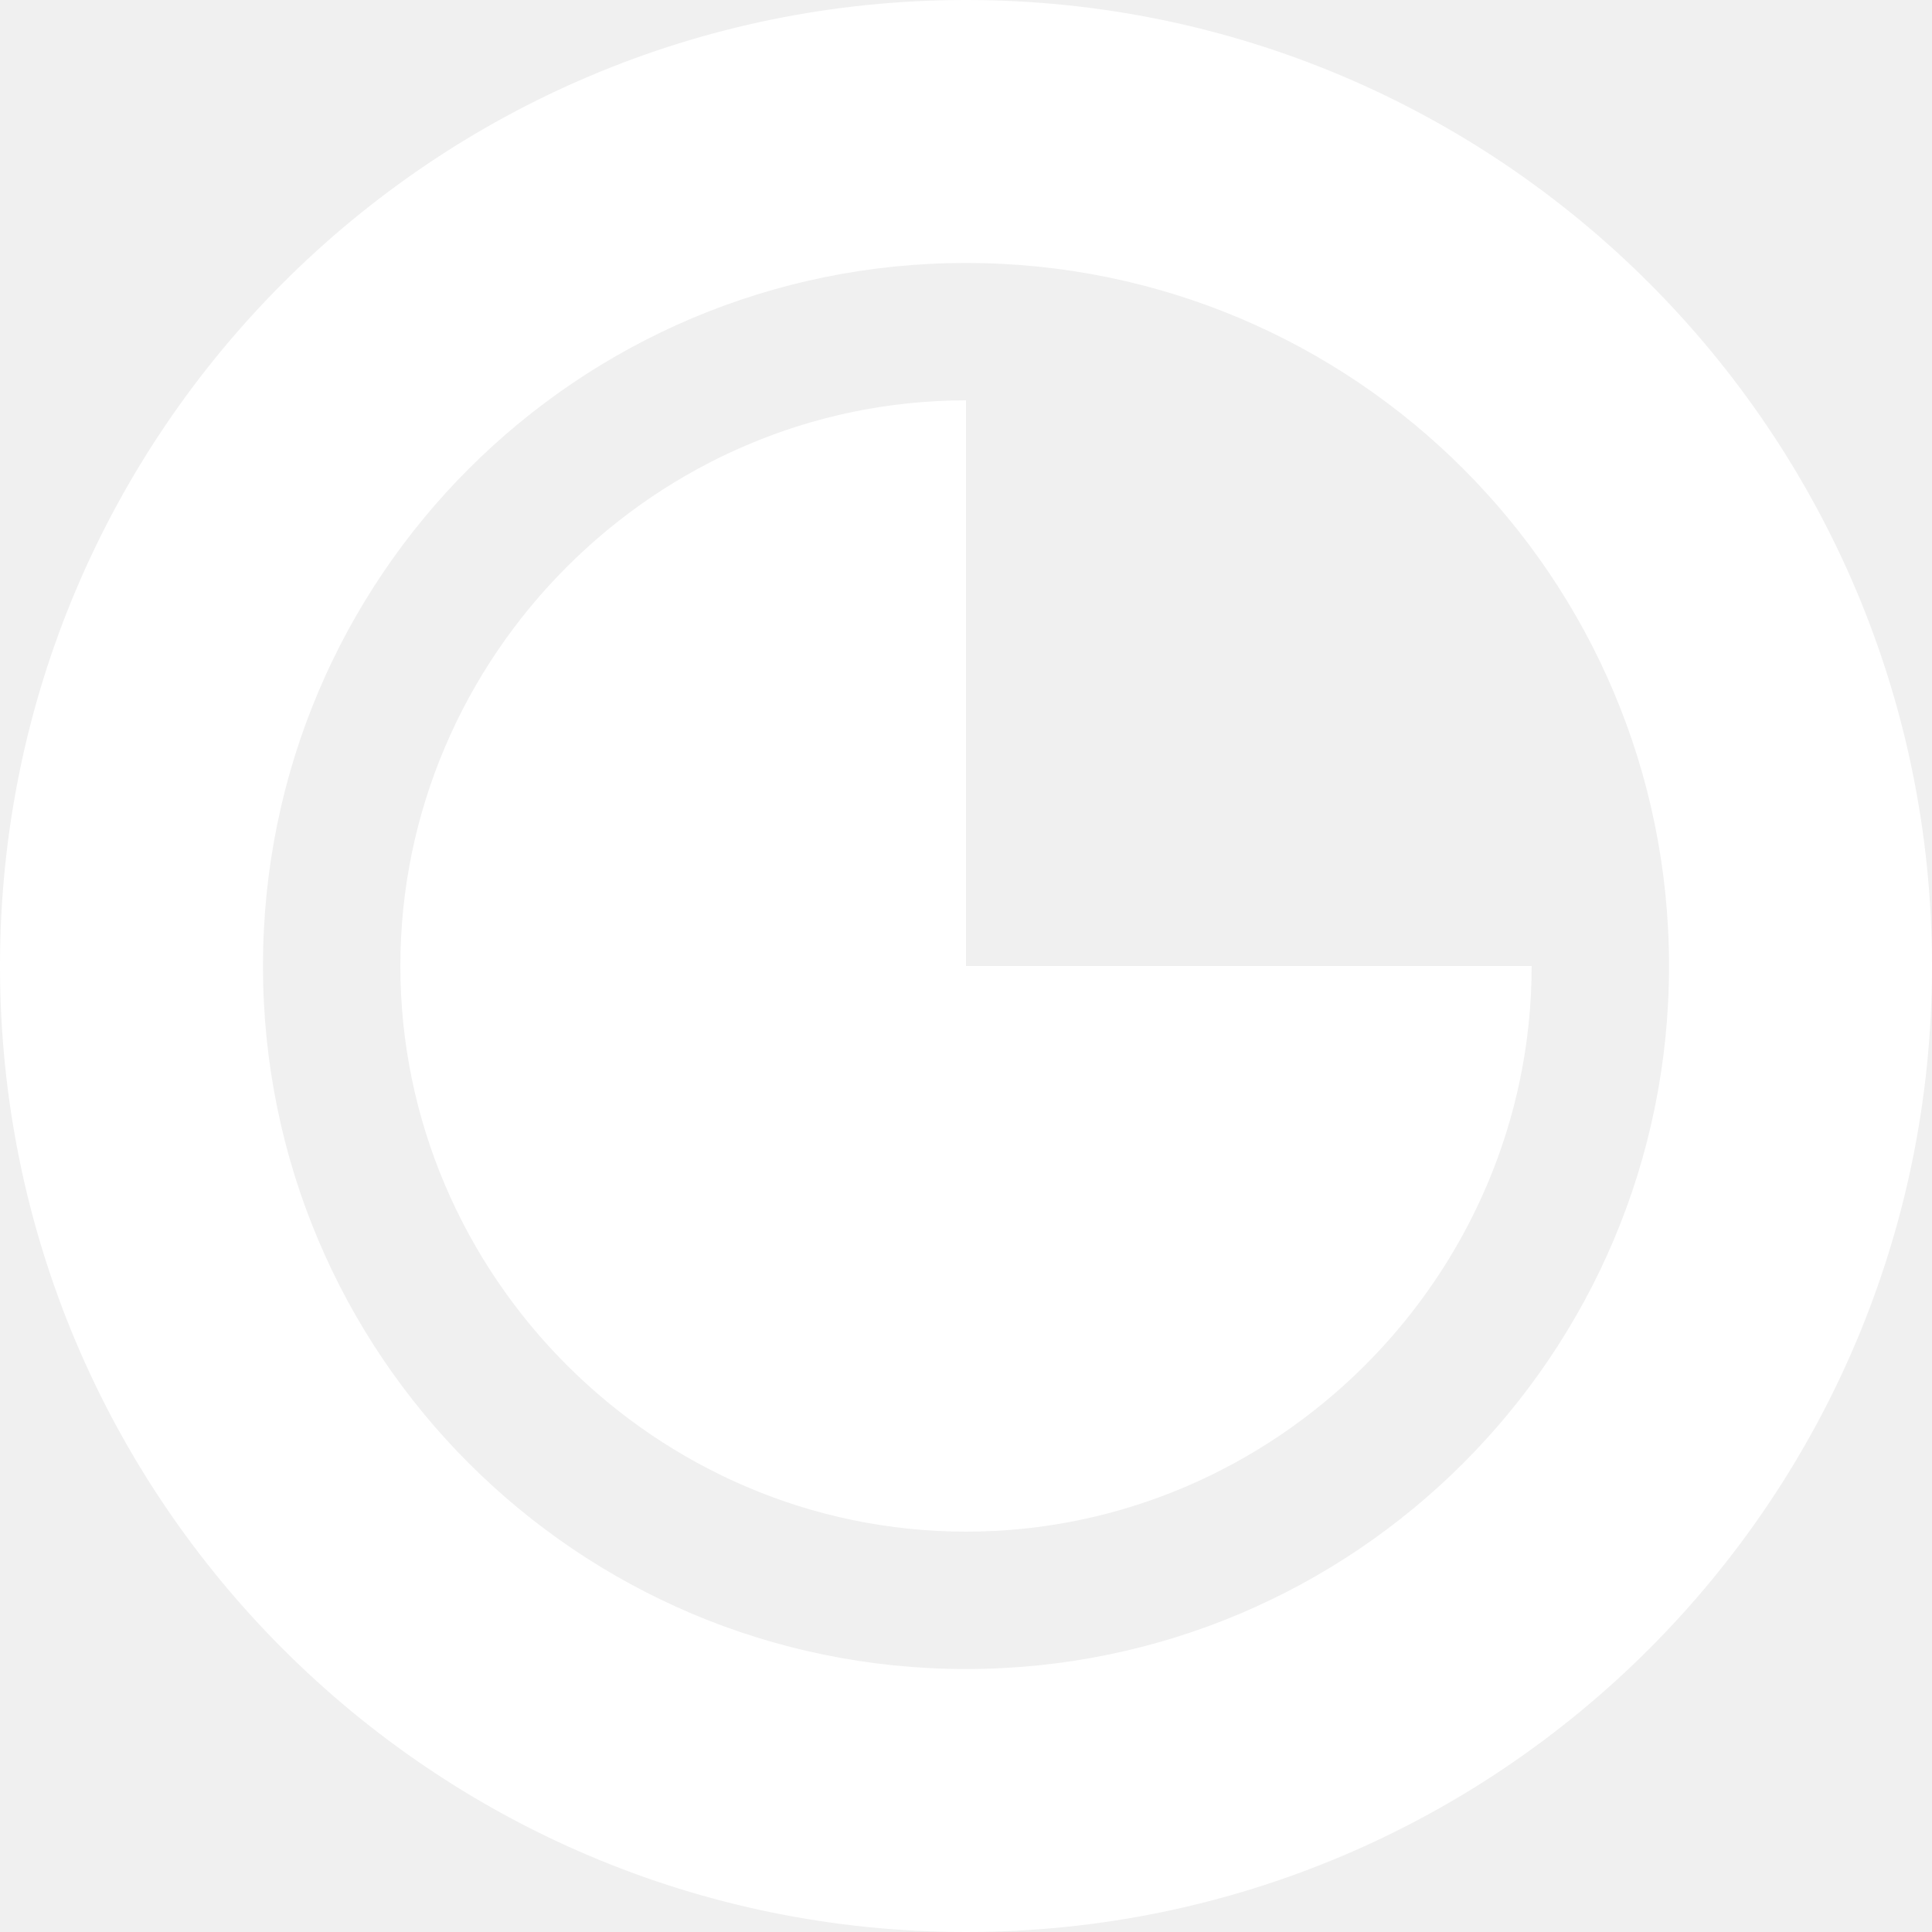
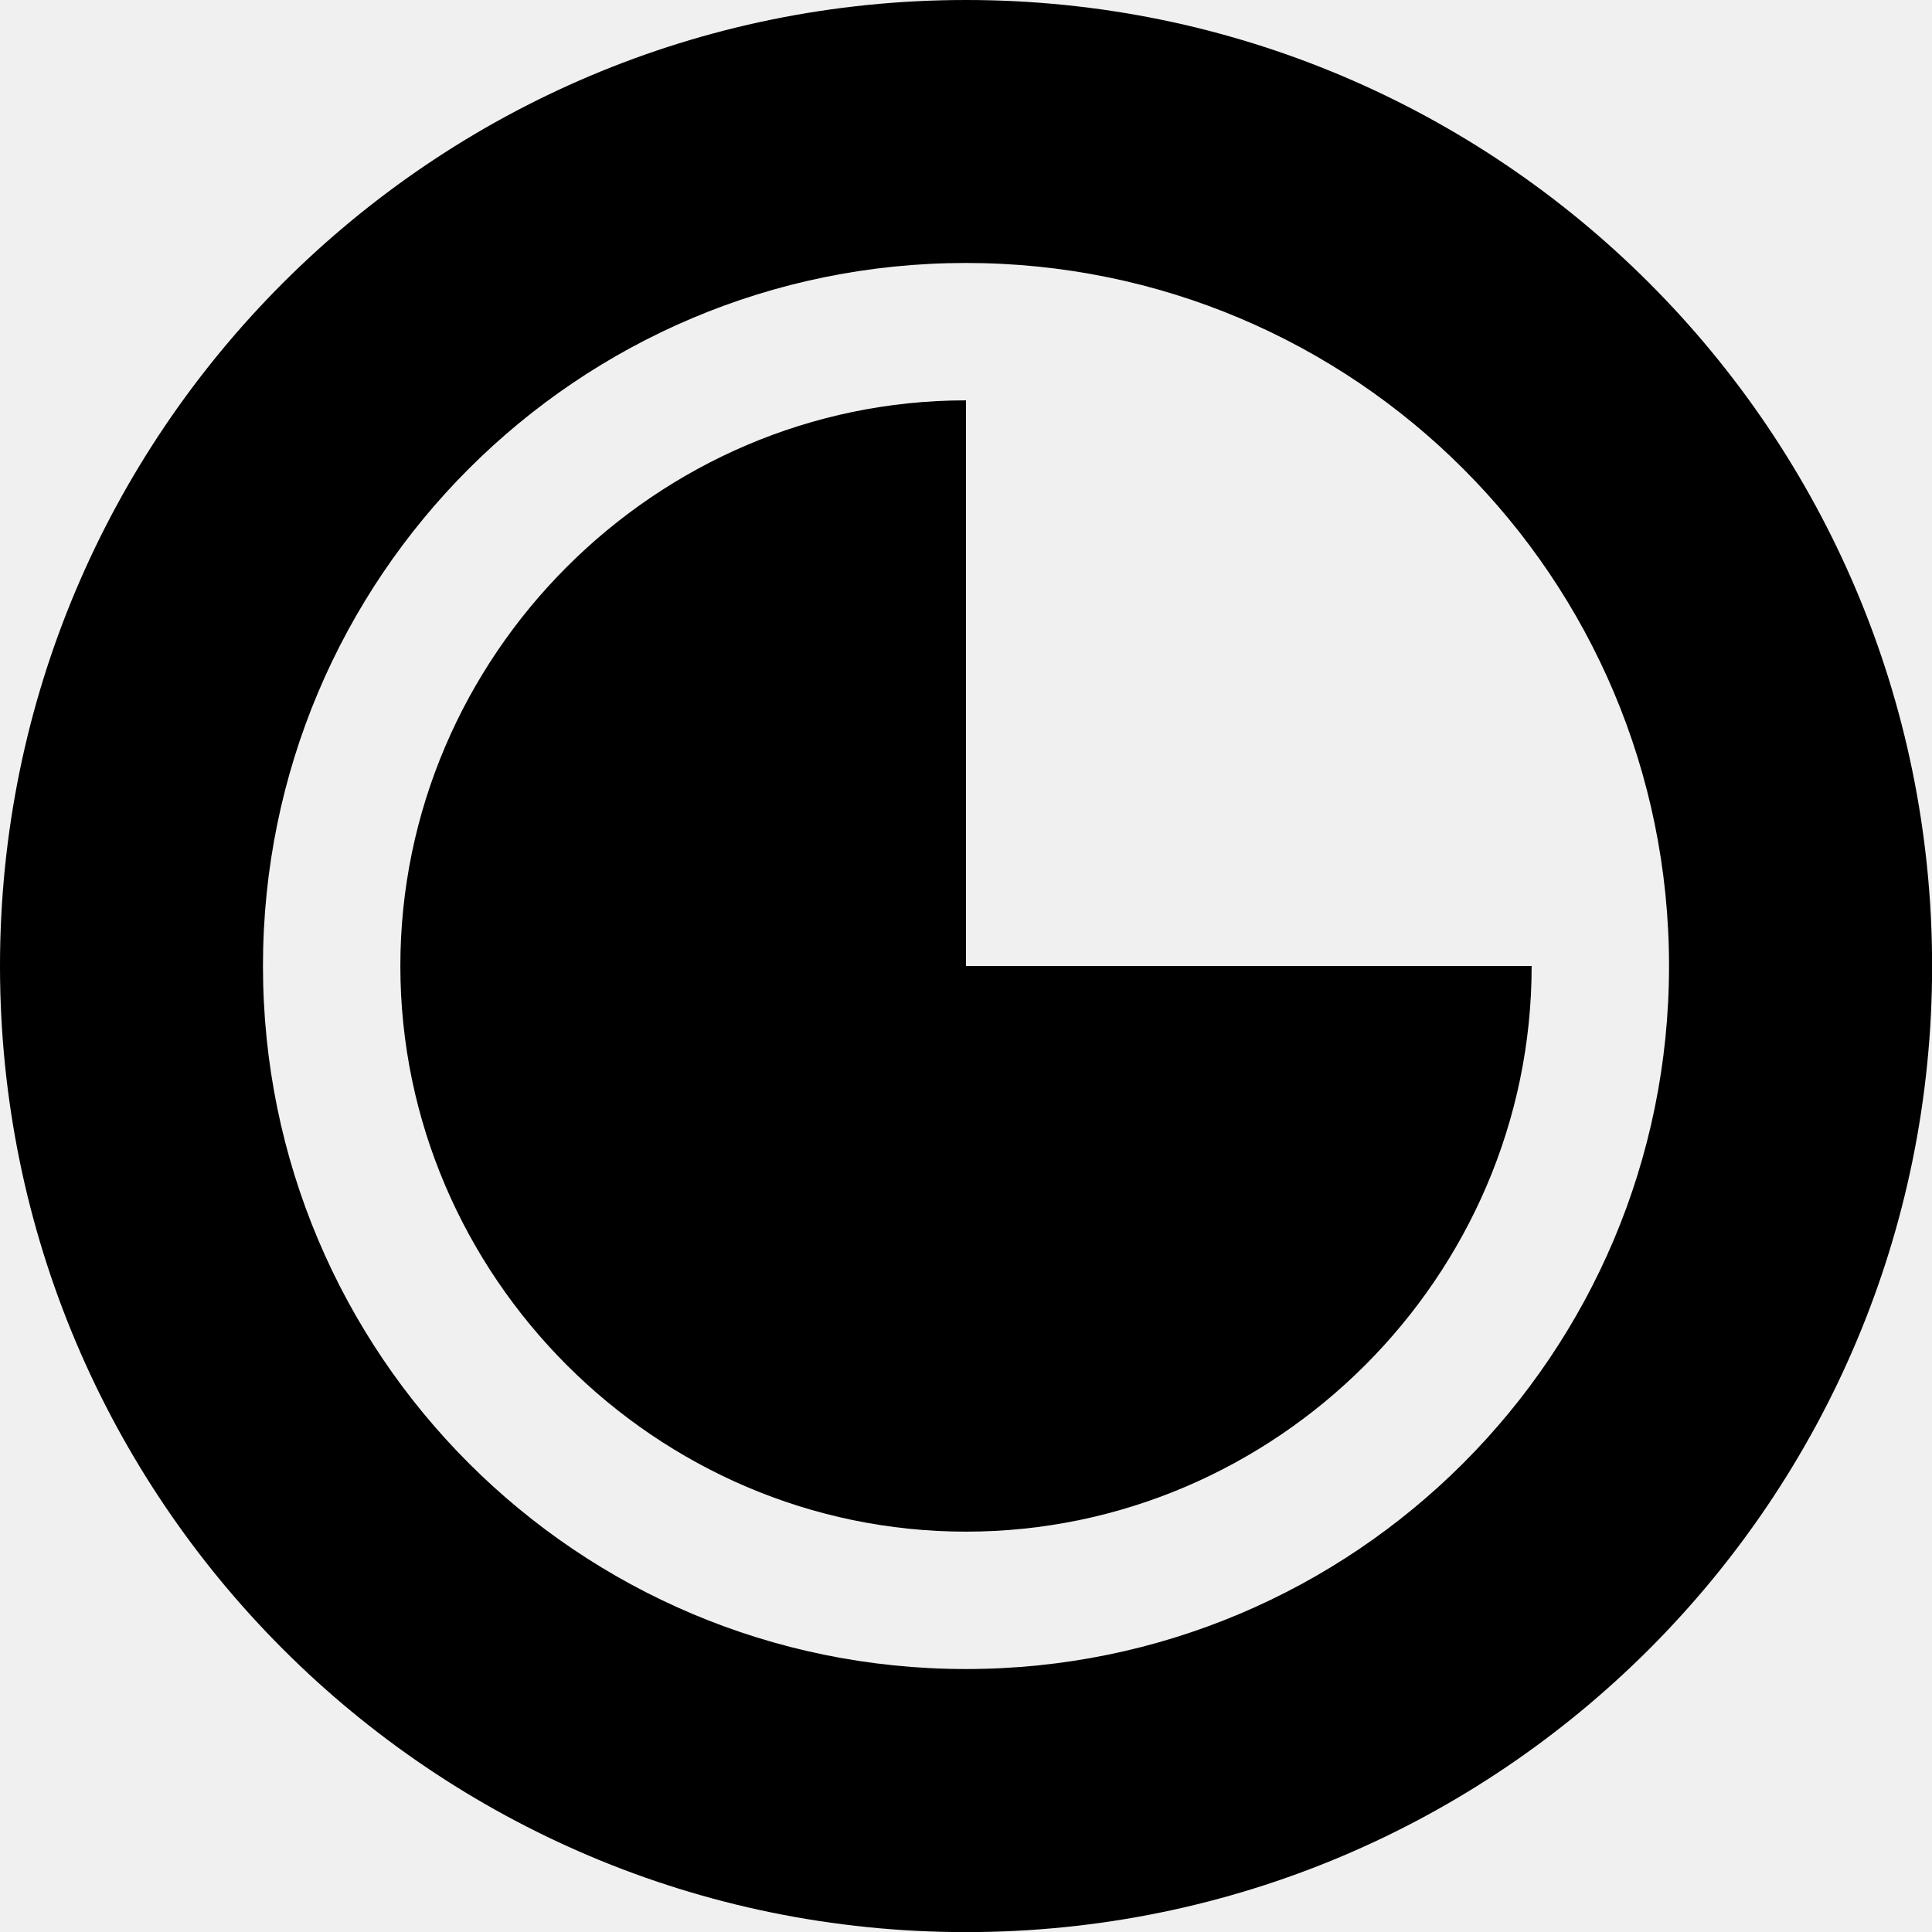
<svg xmlns="http://www.w3.org/2000/svg" viewBox="0 0 18 18">
-   <path d="m9,9h5.27c0,2.89-2.38,5.27-5.27,5.27s-5.27-2.38-5.27-5.27,2.38-5.27,5.27-5.27v5.27Z" fill="white" />
-   <path d="m9,0C4.03,0,0,4.03,0,9s4.03,9,9,9,9-4.03,9-9S13.97,0,9,0Zm0,15.55c-3.62,0-6.55-2.93-6.55-6.55s2.93-6.55,6.55-6.55,6.55,2.93,6.55,6.55-2.93,6.55-6.55,6.55Z" fill="white" />
+   <path d="M9 9h5.27c0 2.89-2.38 5.27-5.27 5.27S3.73 11.89 3.73 9 6.11 3.73 9 3.73z" />
+   <path d="M9 0a9 9 0 1 0 .001 18.001A9 9 0 0 0 9 0m0 15.55c-3.62 0-6.55-2.93-6.55-6.55S5.38 2.45 9 2.45 15.55 5.38 15.55 9 12.62 15.55 9 15.55" />
</svg>
